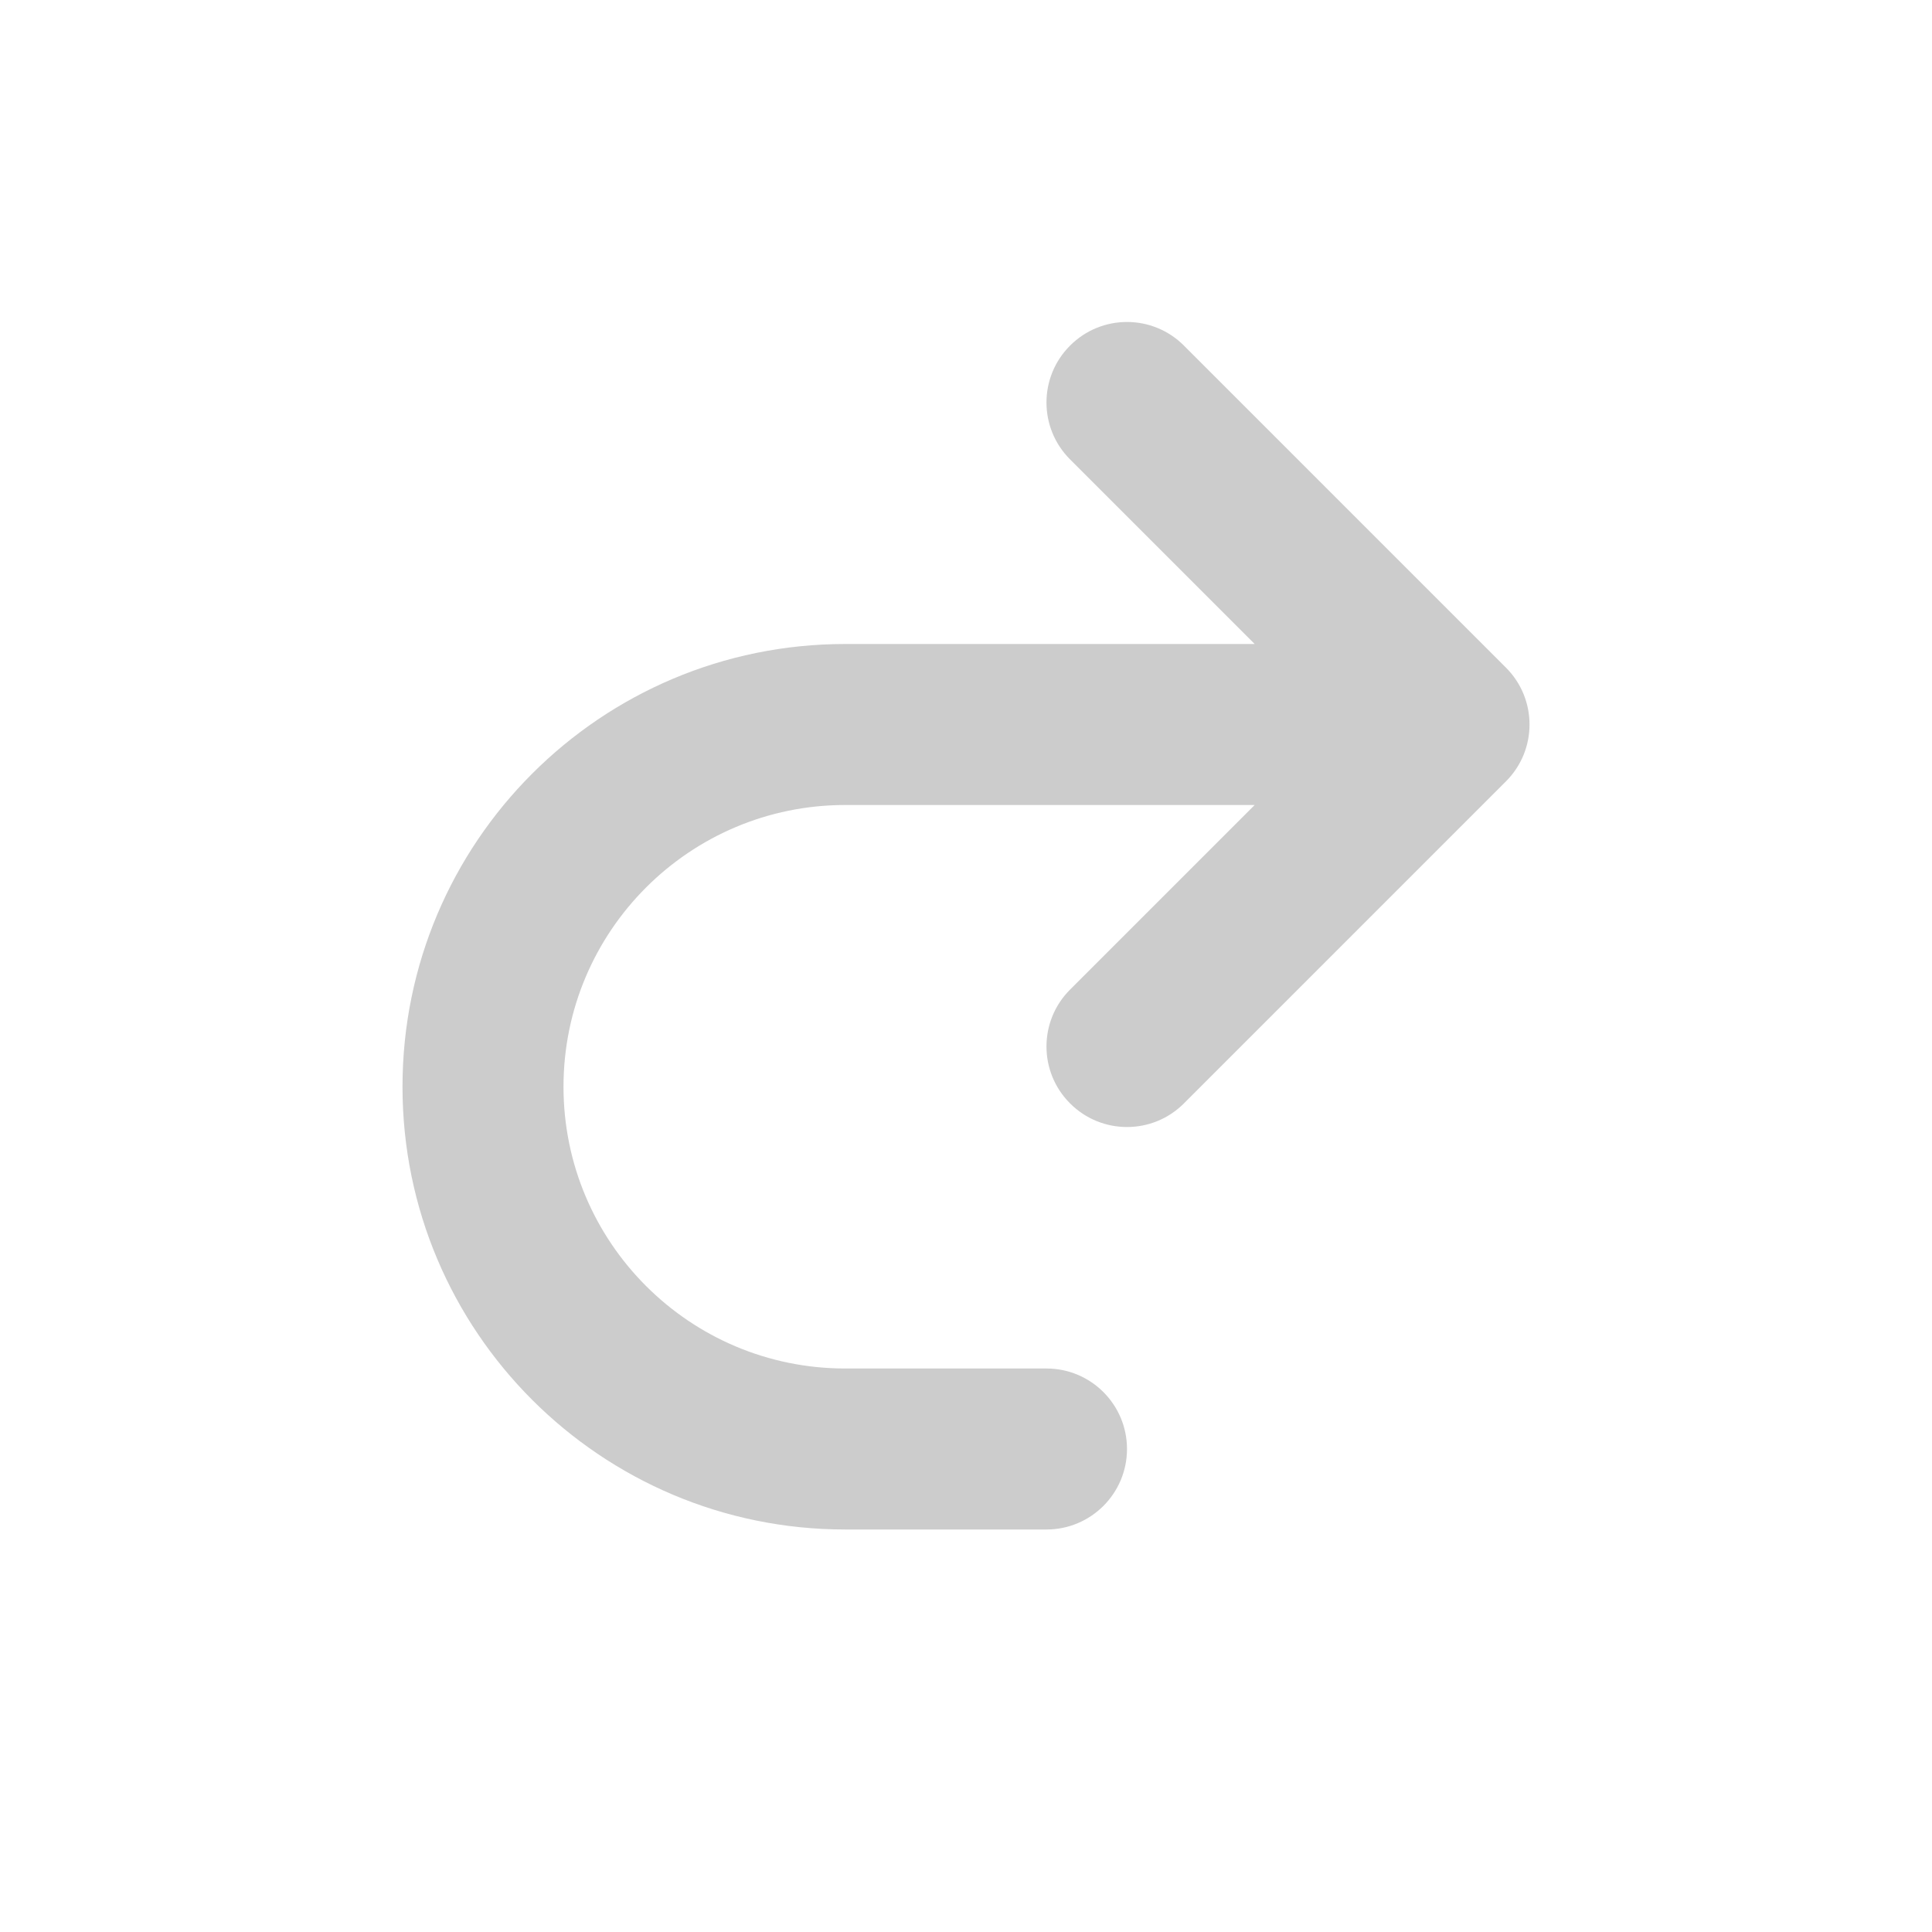
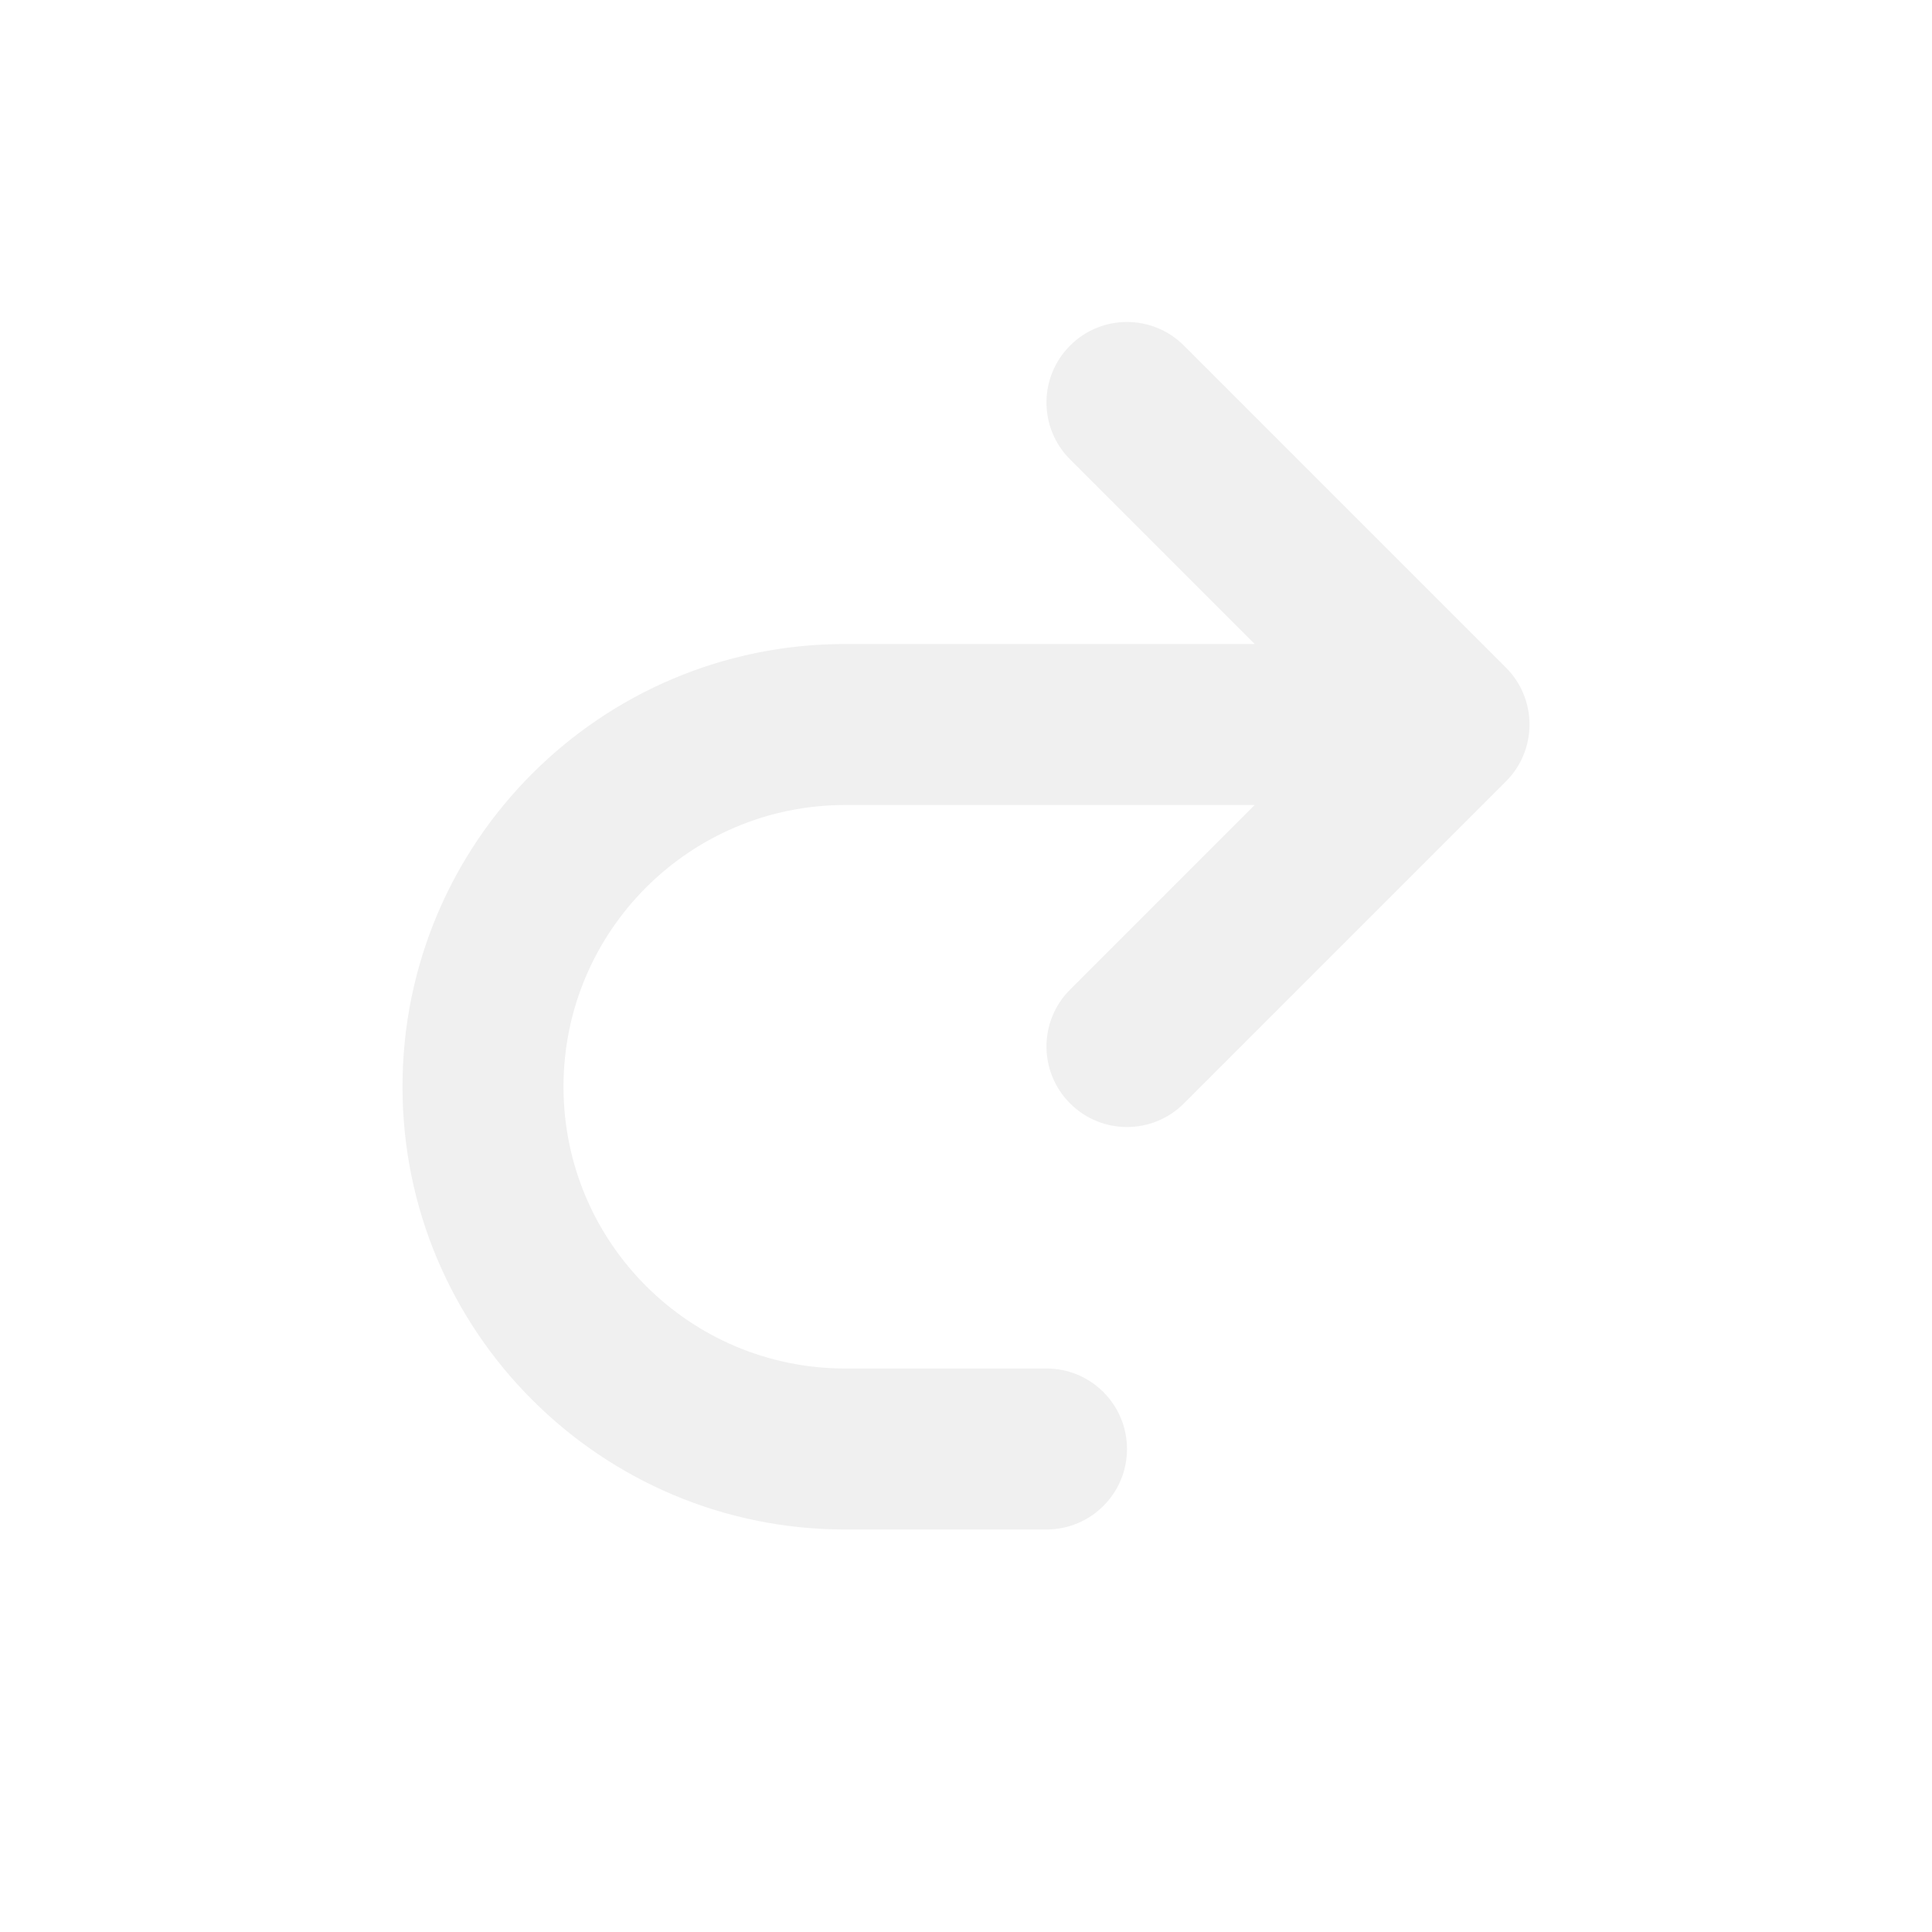
<svg xmlns="http://www.w3.org/2000/svg" width="800px" height="800px" viewBox="0 0 24 24" fill="none">
-   <path fill-rule="evenodd" clip-rule="evenodd" d="M13.293 4.293C13.683 3.902 14.317 3.902 14.707 4.293L18.707 8.293C19.098 8.683 19.098 9.317 18.707 9.707L14.707 13.707C14.317 14.098 13.683 14.098 13.293 13.707C12.902 13.317 12.902 12.683 13.293 12.293L15.586 10H10.5C8.567 10 7 11.567 7 13.5C7 15.433 8.567 17 10.5 17H13C13.552 17 14 17.448 14 18C14 18.552 13.552 19 13 19H10.5C7.462 19 5 16.538 5 13.5C5 10.462 7.462 8 10.5 8H15.586L13.293 5.707C12.902 5.317 12.902 4.683 13.293 4.293Z" fill="#cccccc" />
+   <path fill-rule="evenodd" clip-rule="evenodd" d="M13.293 4.293C13.683 3.902 14.317 3.902 14.707 4.293L18.707 8.293C19.098 8.683 19.098 9.317 18.707 9.707L14.707 13.707C14.317 14.098 13.683 14.098 13.293 13.707C12.902 13.317 12.902 12.683 13.293 12.293L15.586 10H10.5C8.567 10 7 11.567 7 13.5C7 15.433 8.567 17 10.5 17H13C13.552 17 14 17.448 14 18C14 18.552 13.552 19 13 19H10.5C7.462 19 5 16.538 5 13.5C5 10.462 7.462 8 10.5 8H15.586L13.293 5.707C12.902 5.317 12.902 4.683 13.293 4.293Z" fill="#f0f0f0" />
</svg>
